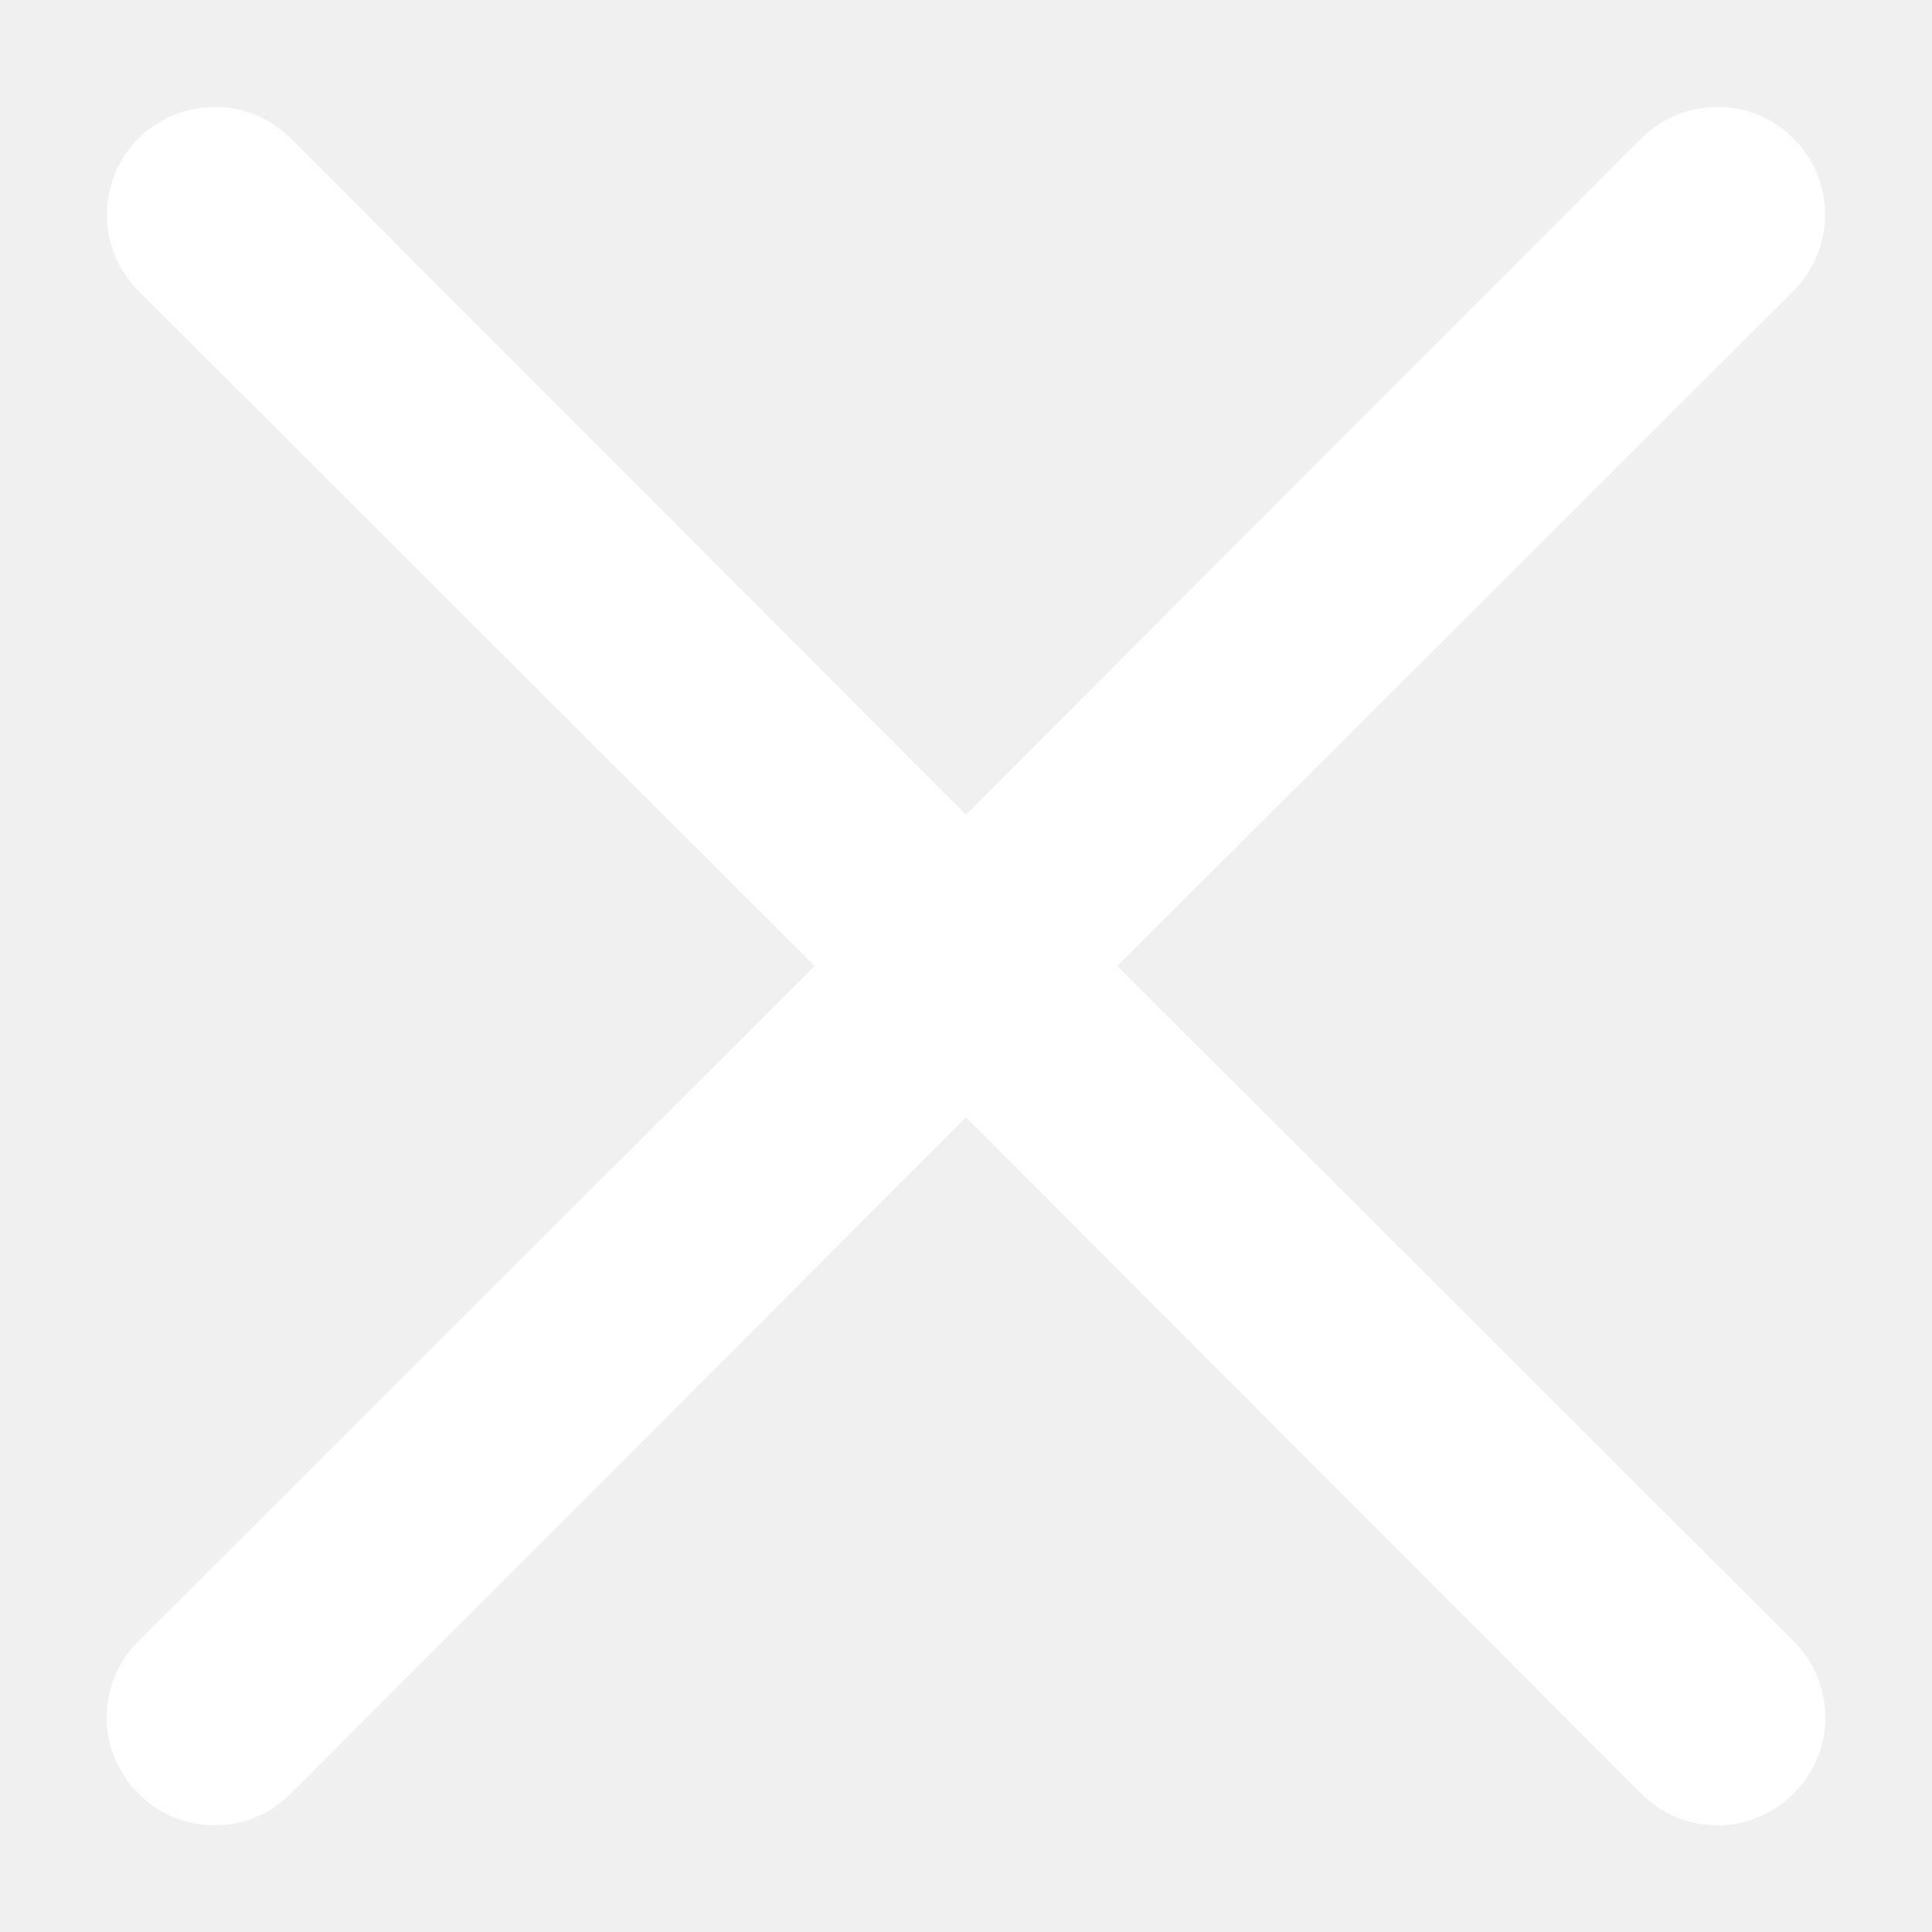
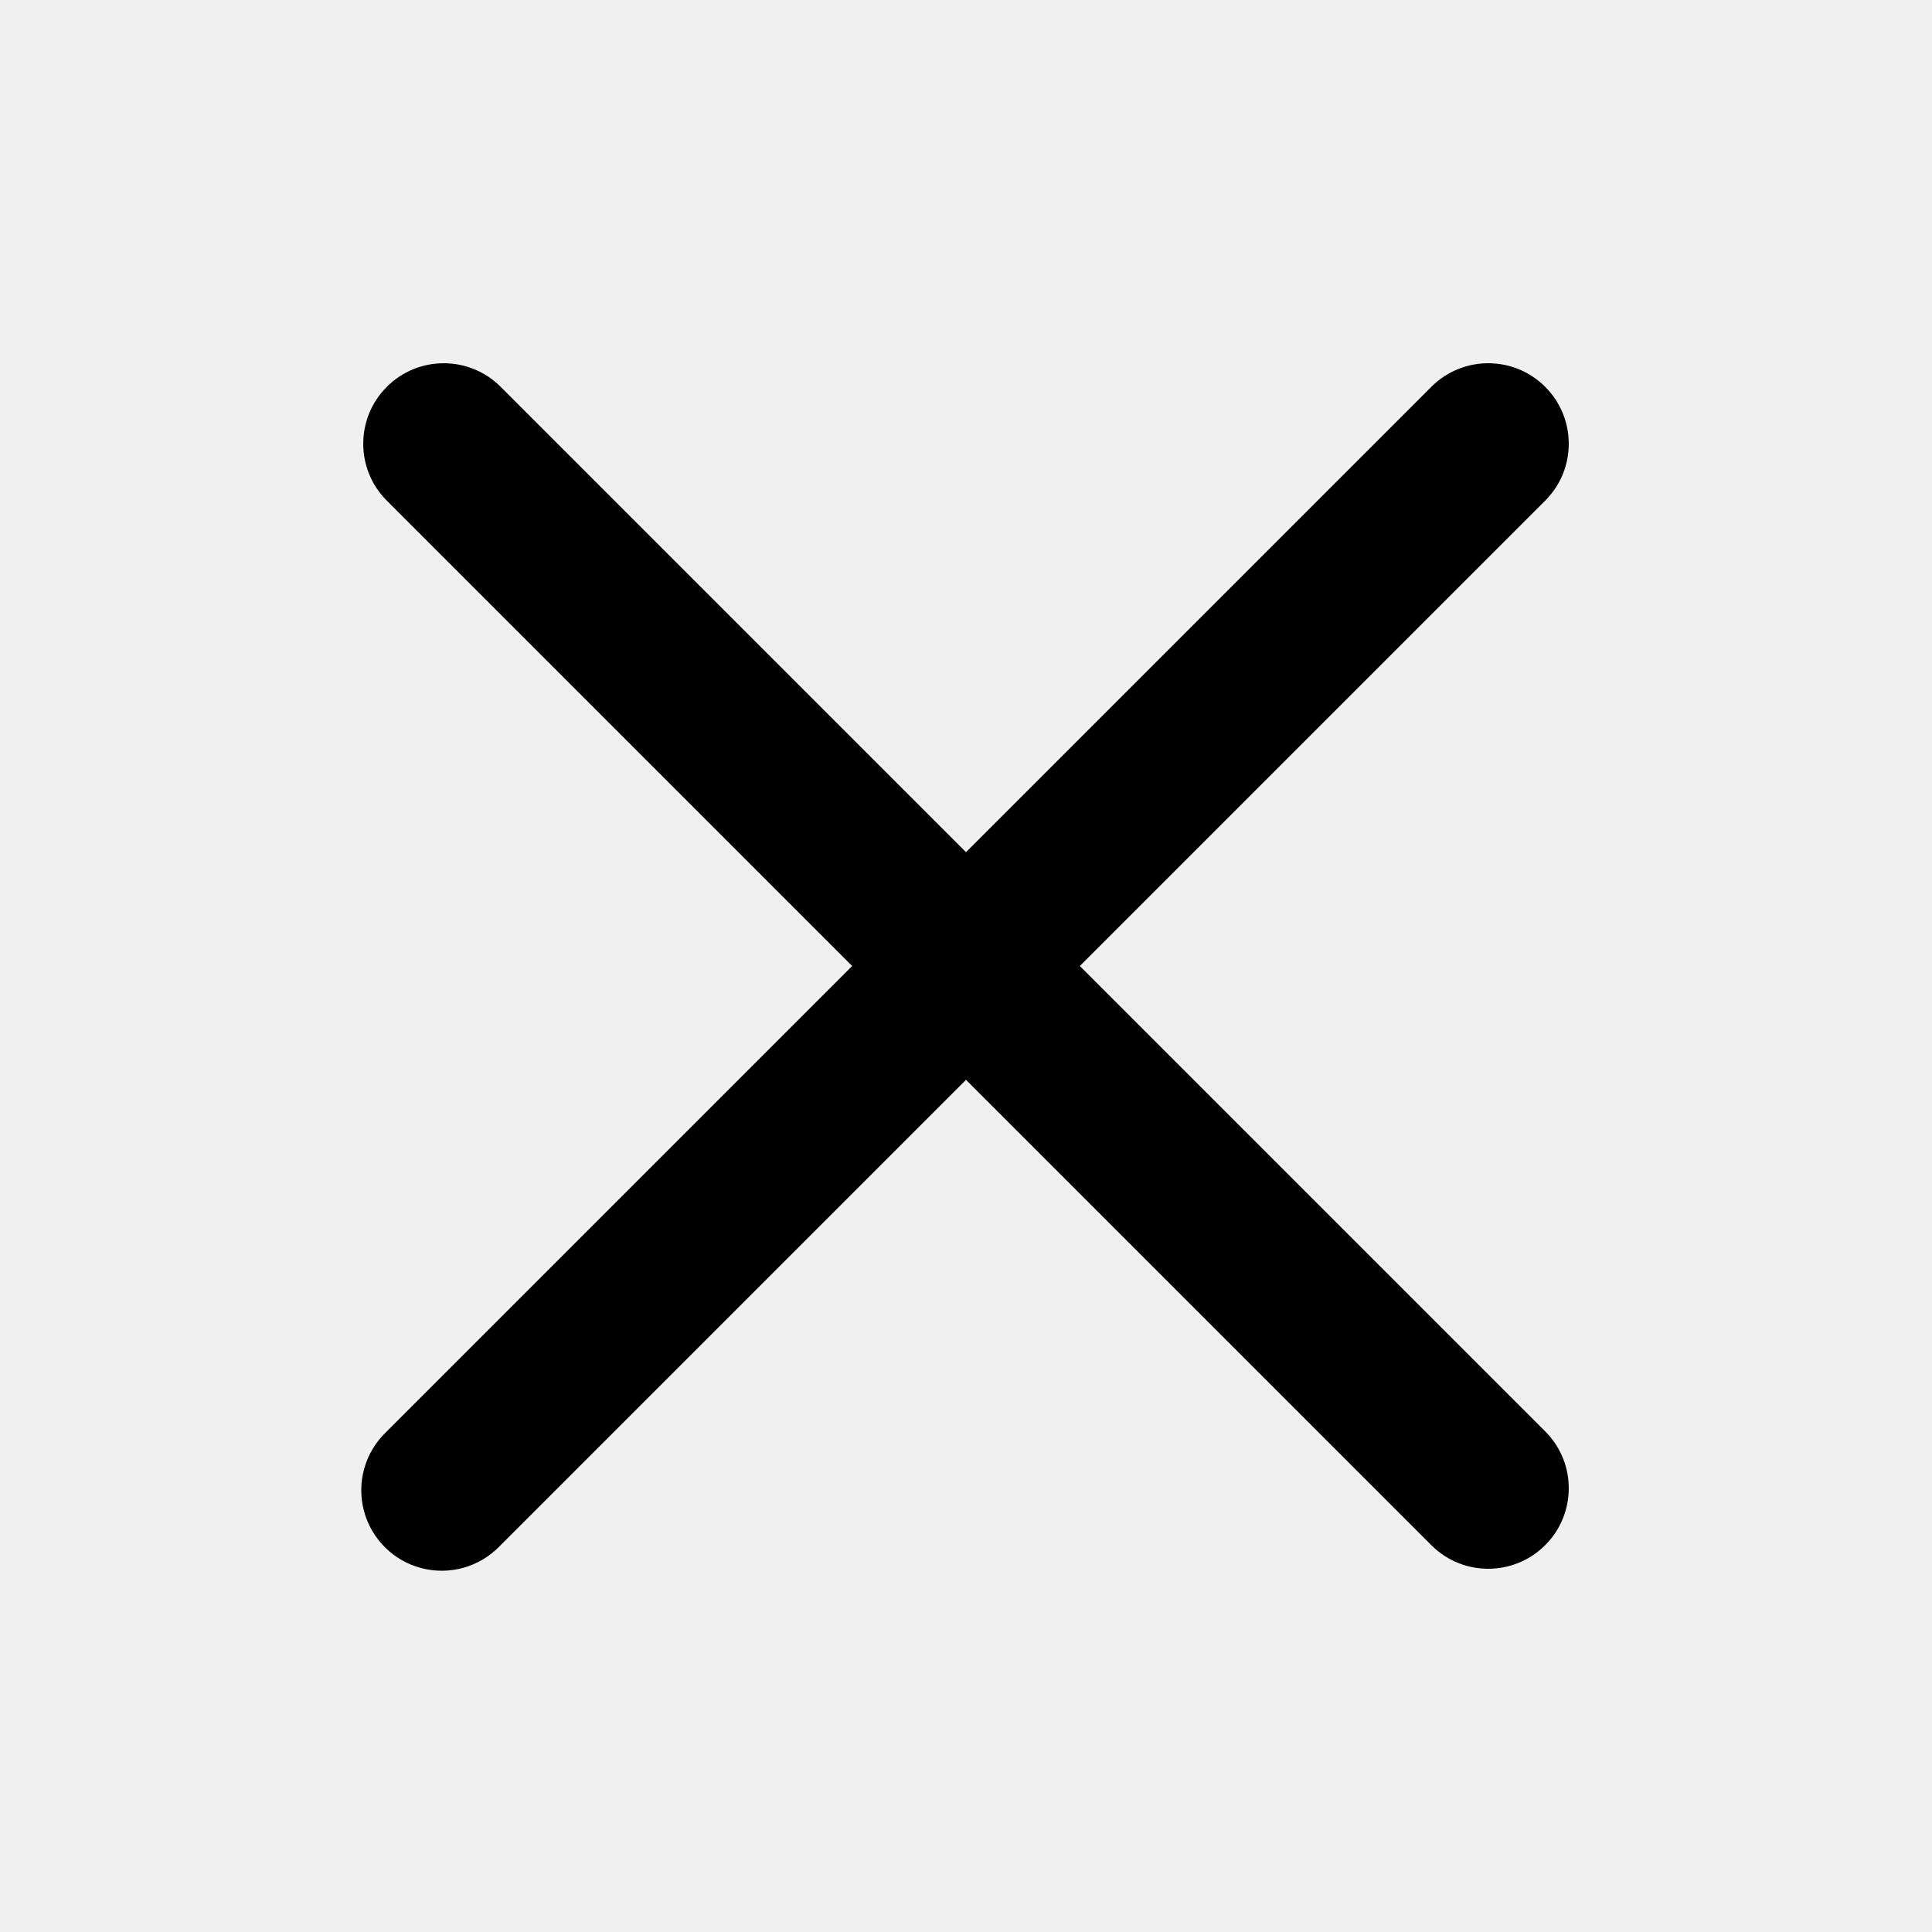
- <svg xmlns="http://www.w3.org/2000/svg" width="18" height="18" viewBox="0 0 18 18" fill="#FFF">
-   <path d="M10.41 9L16.71 2.71C16.898 2.522 17.004 2.266 17.004 2C17.004 1.734 16.898 1.478 16.71 1.29C16.522 1.102 16.266 0.996 16 0.996C15.734 0.996 15.478 1.102 15.29 1.29L9 7.59L2.71 1.29C2.522 1.102 2.266 0.996 2 0.996C1.734 0.996 1.478 1.102 1.29 1.29C1.102 1.478 0.996 1.734 0.996 2C0.996 2.266 1.102 2.522 1.29 2.71L7.59 9L1.29 15.29C1.196 15.383 1.122 15.494 1.071 15.615C1.02 15.737 0.994 15.868 0.994 16C0.994 16.132 1.02 16.263 1.071 16.385C1.122 16.506 1.196 16.617 1.29 16.71C1.383 16.804 1.494 16.878 1.615 16.929C1.737 16.98 1.868 17.006 2 17.006C2.132 17.006 2.263 16.98 2.385 16.929C2.506 16.878 2.617 16.804 2.71 16.71L9 10.41L15.29 16.71C15.383 16.804 15.493 16.878 15.615 16.929C15.737 16.98 15.868 17.006 16 17.006C16.132 17.006 16.263 16.98 16.384 16.929C16.506 16.878 16.617 16.804 16.71 16.71C16.804 16.617 16.878 16.506 16.929 16.385C16.98 16.263 17.006 16.132 17.006 16C17.006 15.868 16.98 15.737 16.929 15.615C16.878 15.494 16.804 15.383 16.71 15.29L10.41 9Z" fill="#FFFFFF" />
+ <svg xmlns="http://www.w3.org/2000/svg" width="800px" height="800px" viewBox="0 0 24 24" fill="none">
+   <path fill-rule="evenodd" clip-rule="evenodd" d="M19.207 6.207a1 1 0 0 0-1.414-1.414L12 10.586 6.207 4.793a1 1 0 0 0-1.414 1.414L10.586 12l-5.793 5.793a1 1 0 1 0 1.414 1.414L12 13.414l5.793 5.793a1 1 0 0 0 1.414-1.414L13.414 12l5.793-5.793z" fill="#000000" />
</svg>
